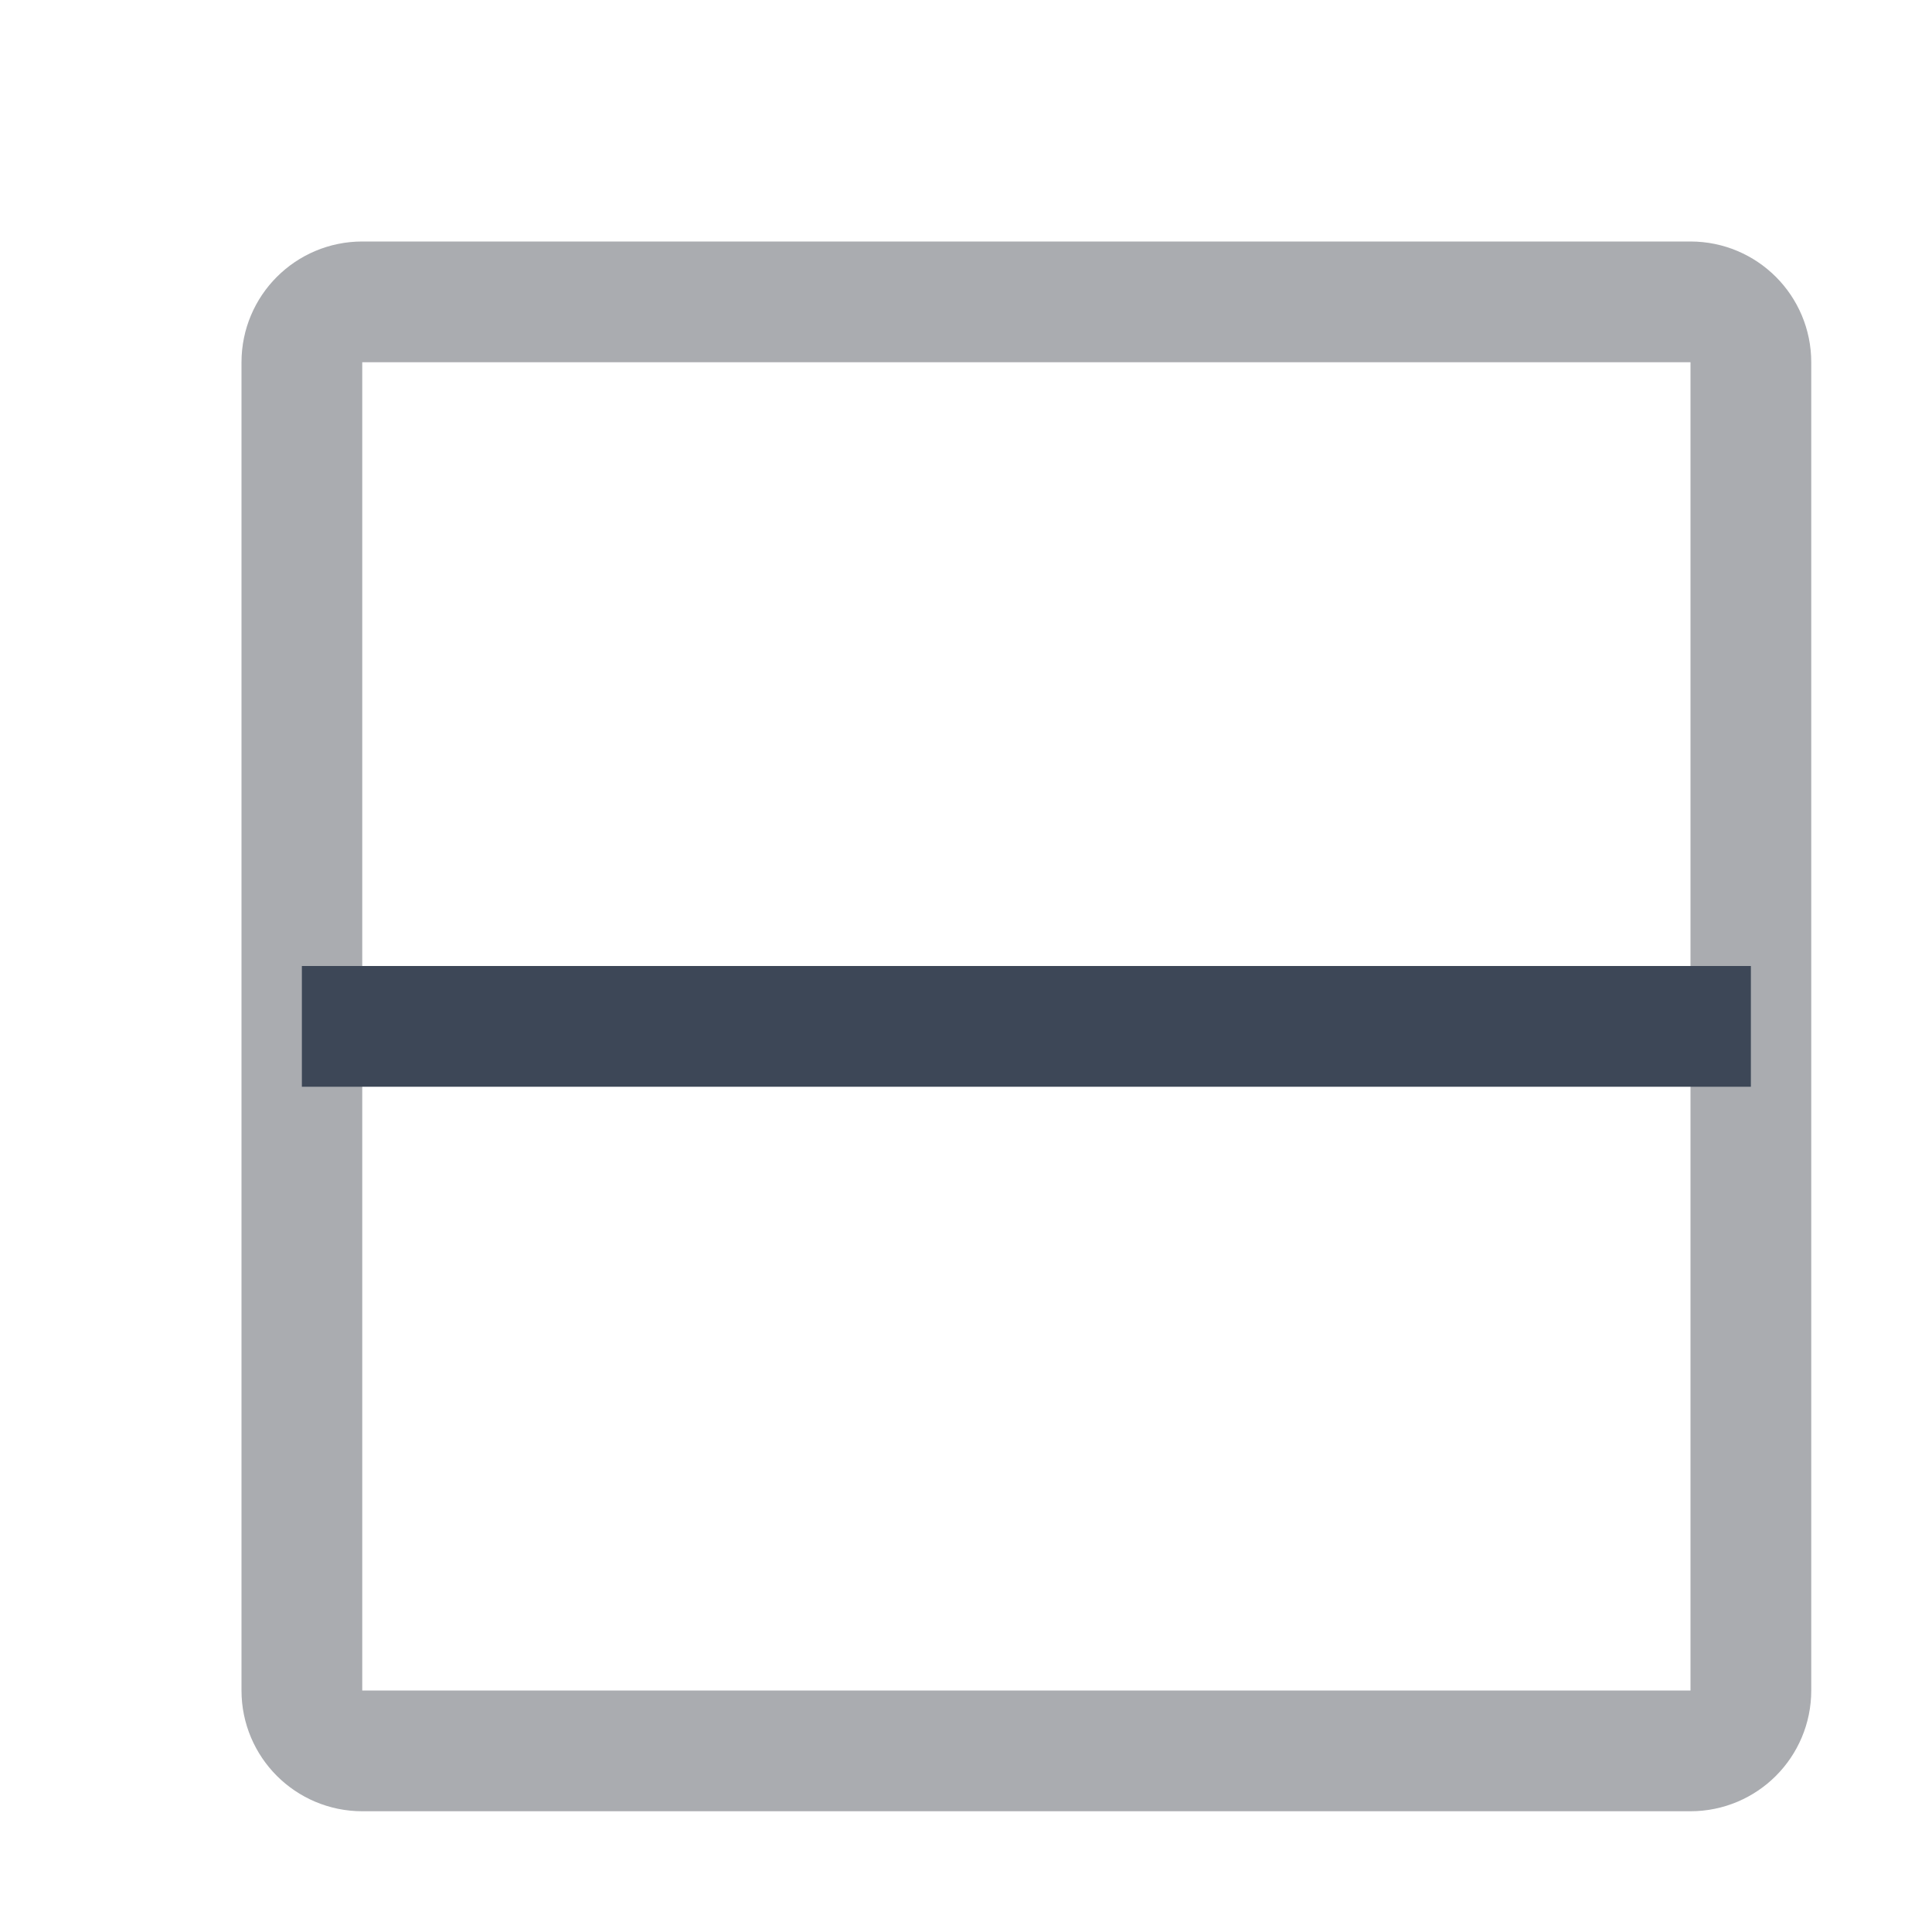
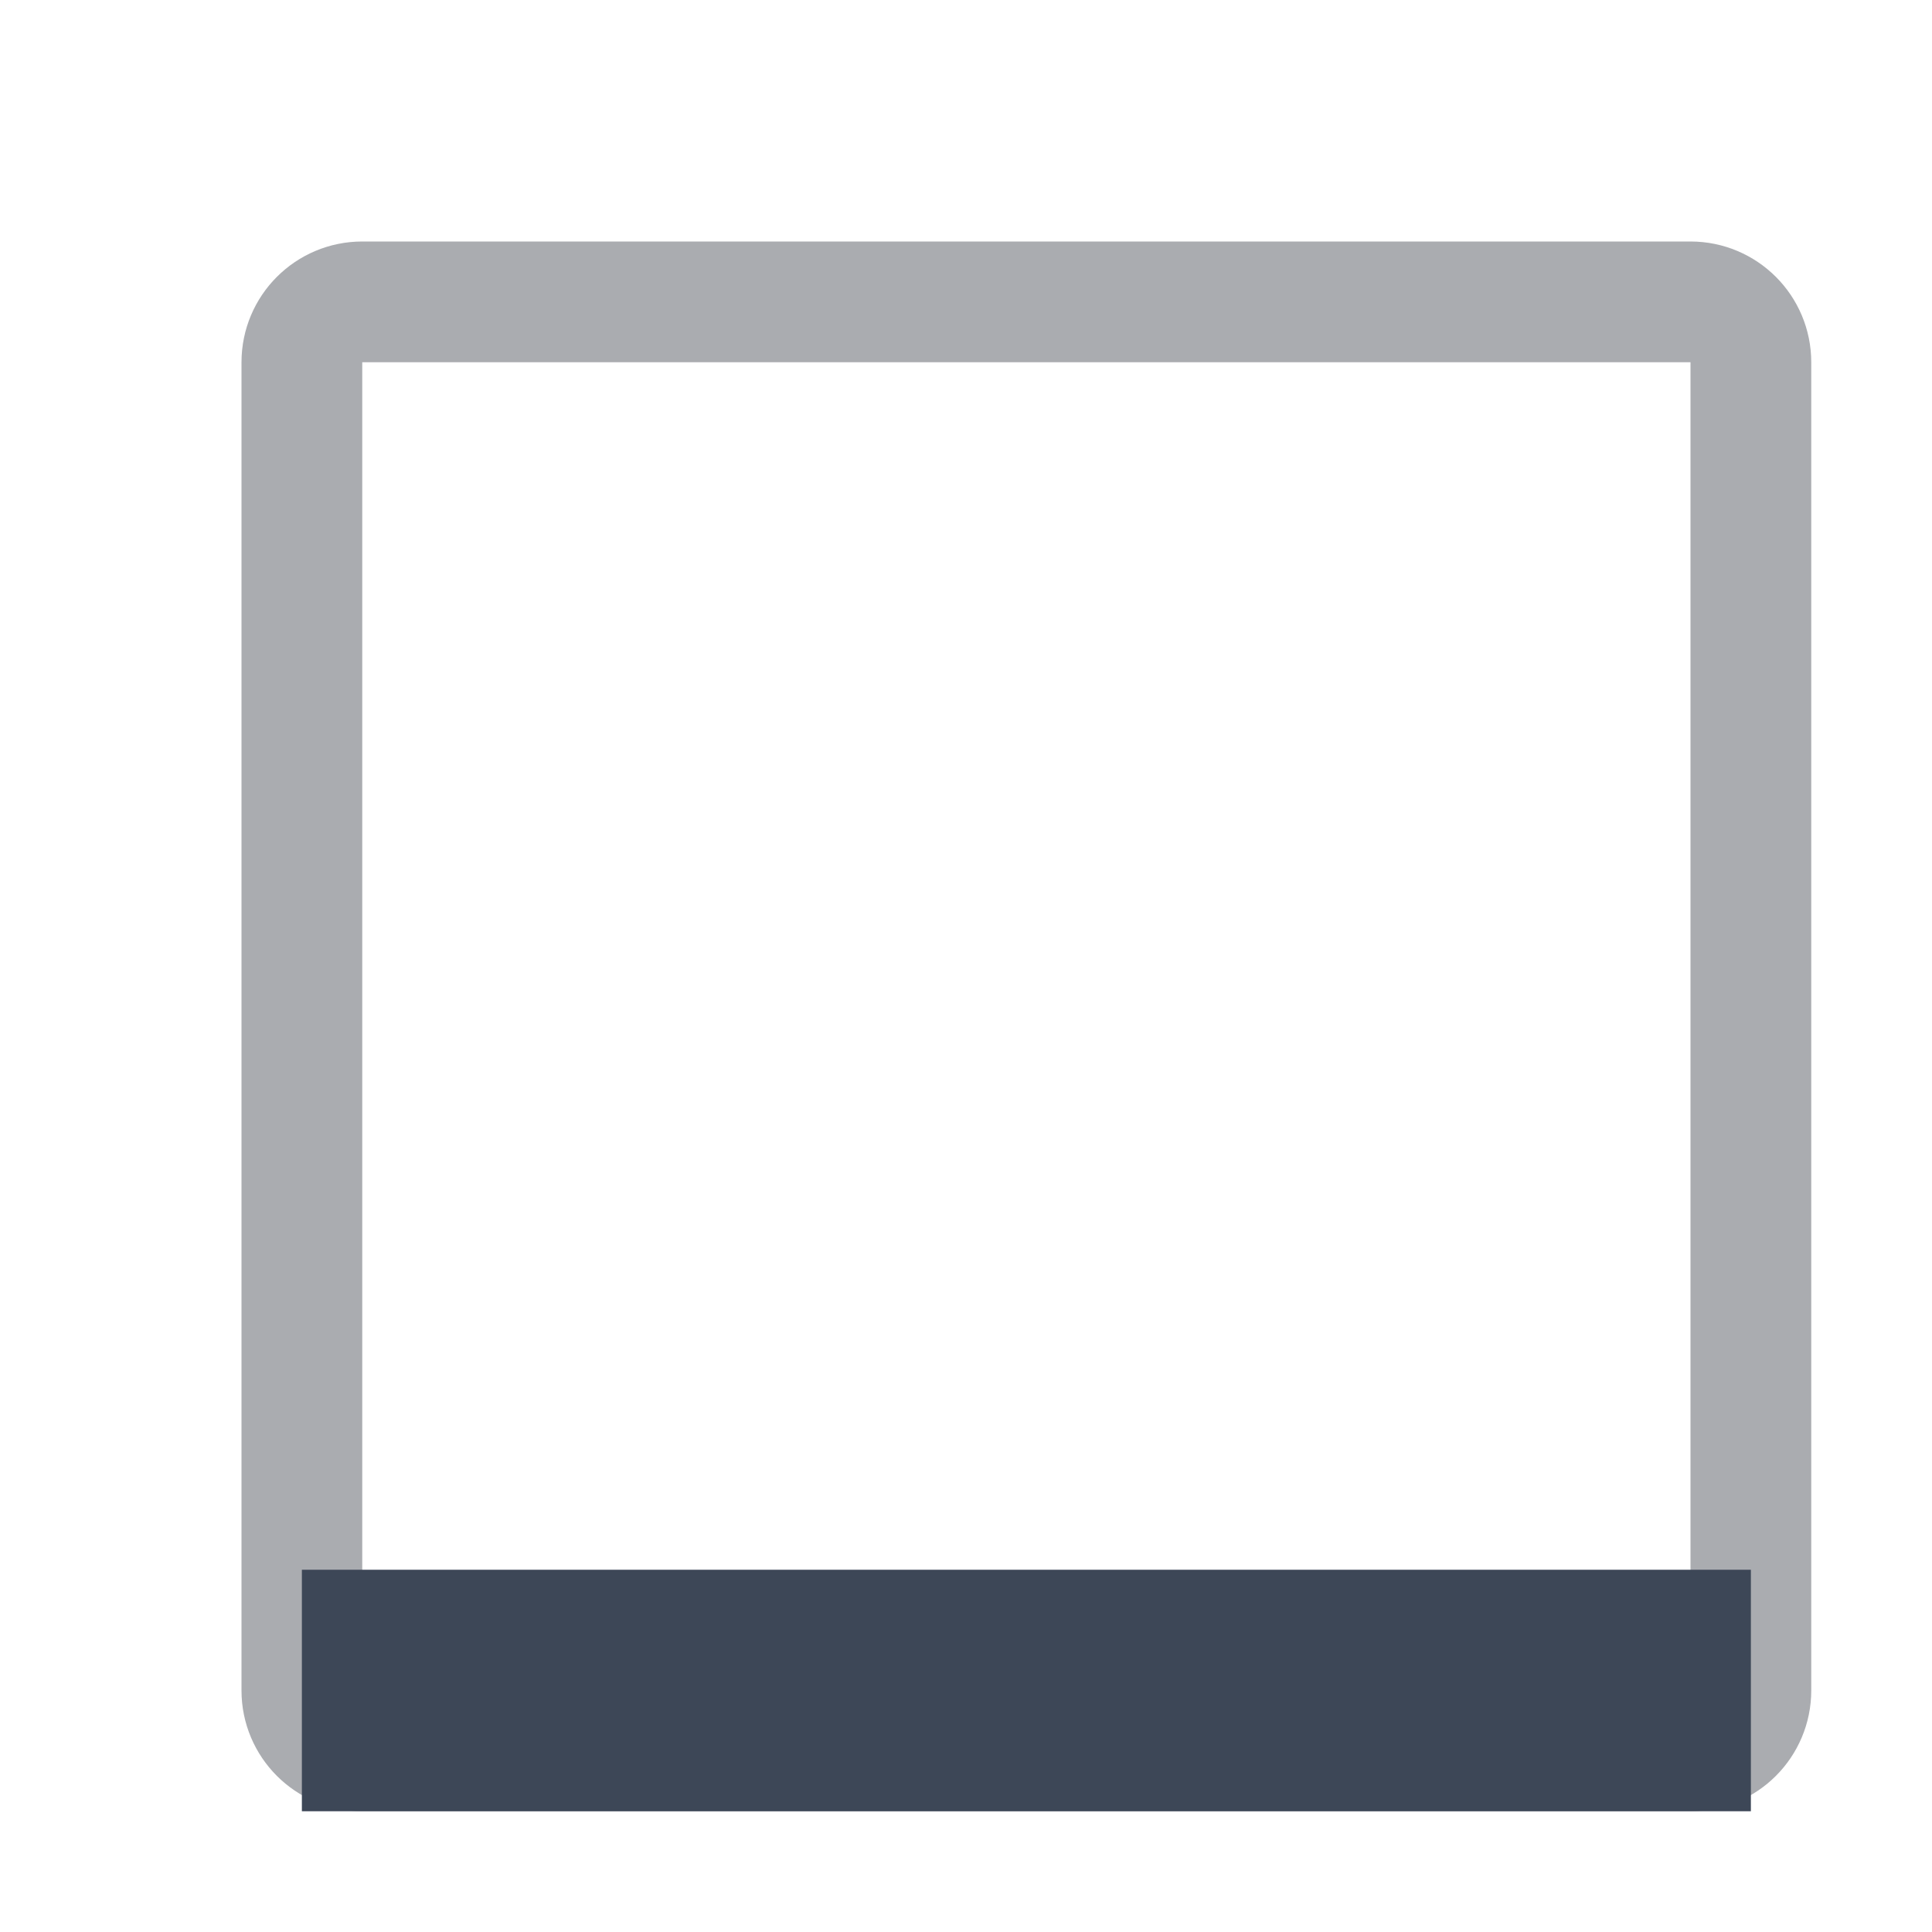
<svg xmlns="http://www.w3.org/2000/svg" width="16" height="16" fill="none">
  <path d="M2.5 3a.5.5 0 01.5-.5h11a.5.5 0 01.5.5v11a.5.5 0 01-.5.5H3a.5.5 0 01-.5-.5V3z" stroke="#AAACB0" />
-   <path stroke="#3D4757" d="M2.5 8.5 h12" />
+   <path stroke="#3D4757" stroke-width="2" d="M2.5 14 h12" />
</svg>
